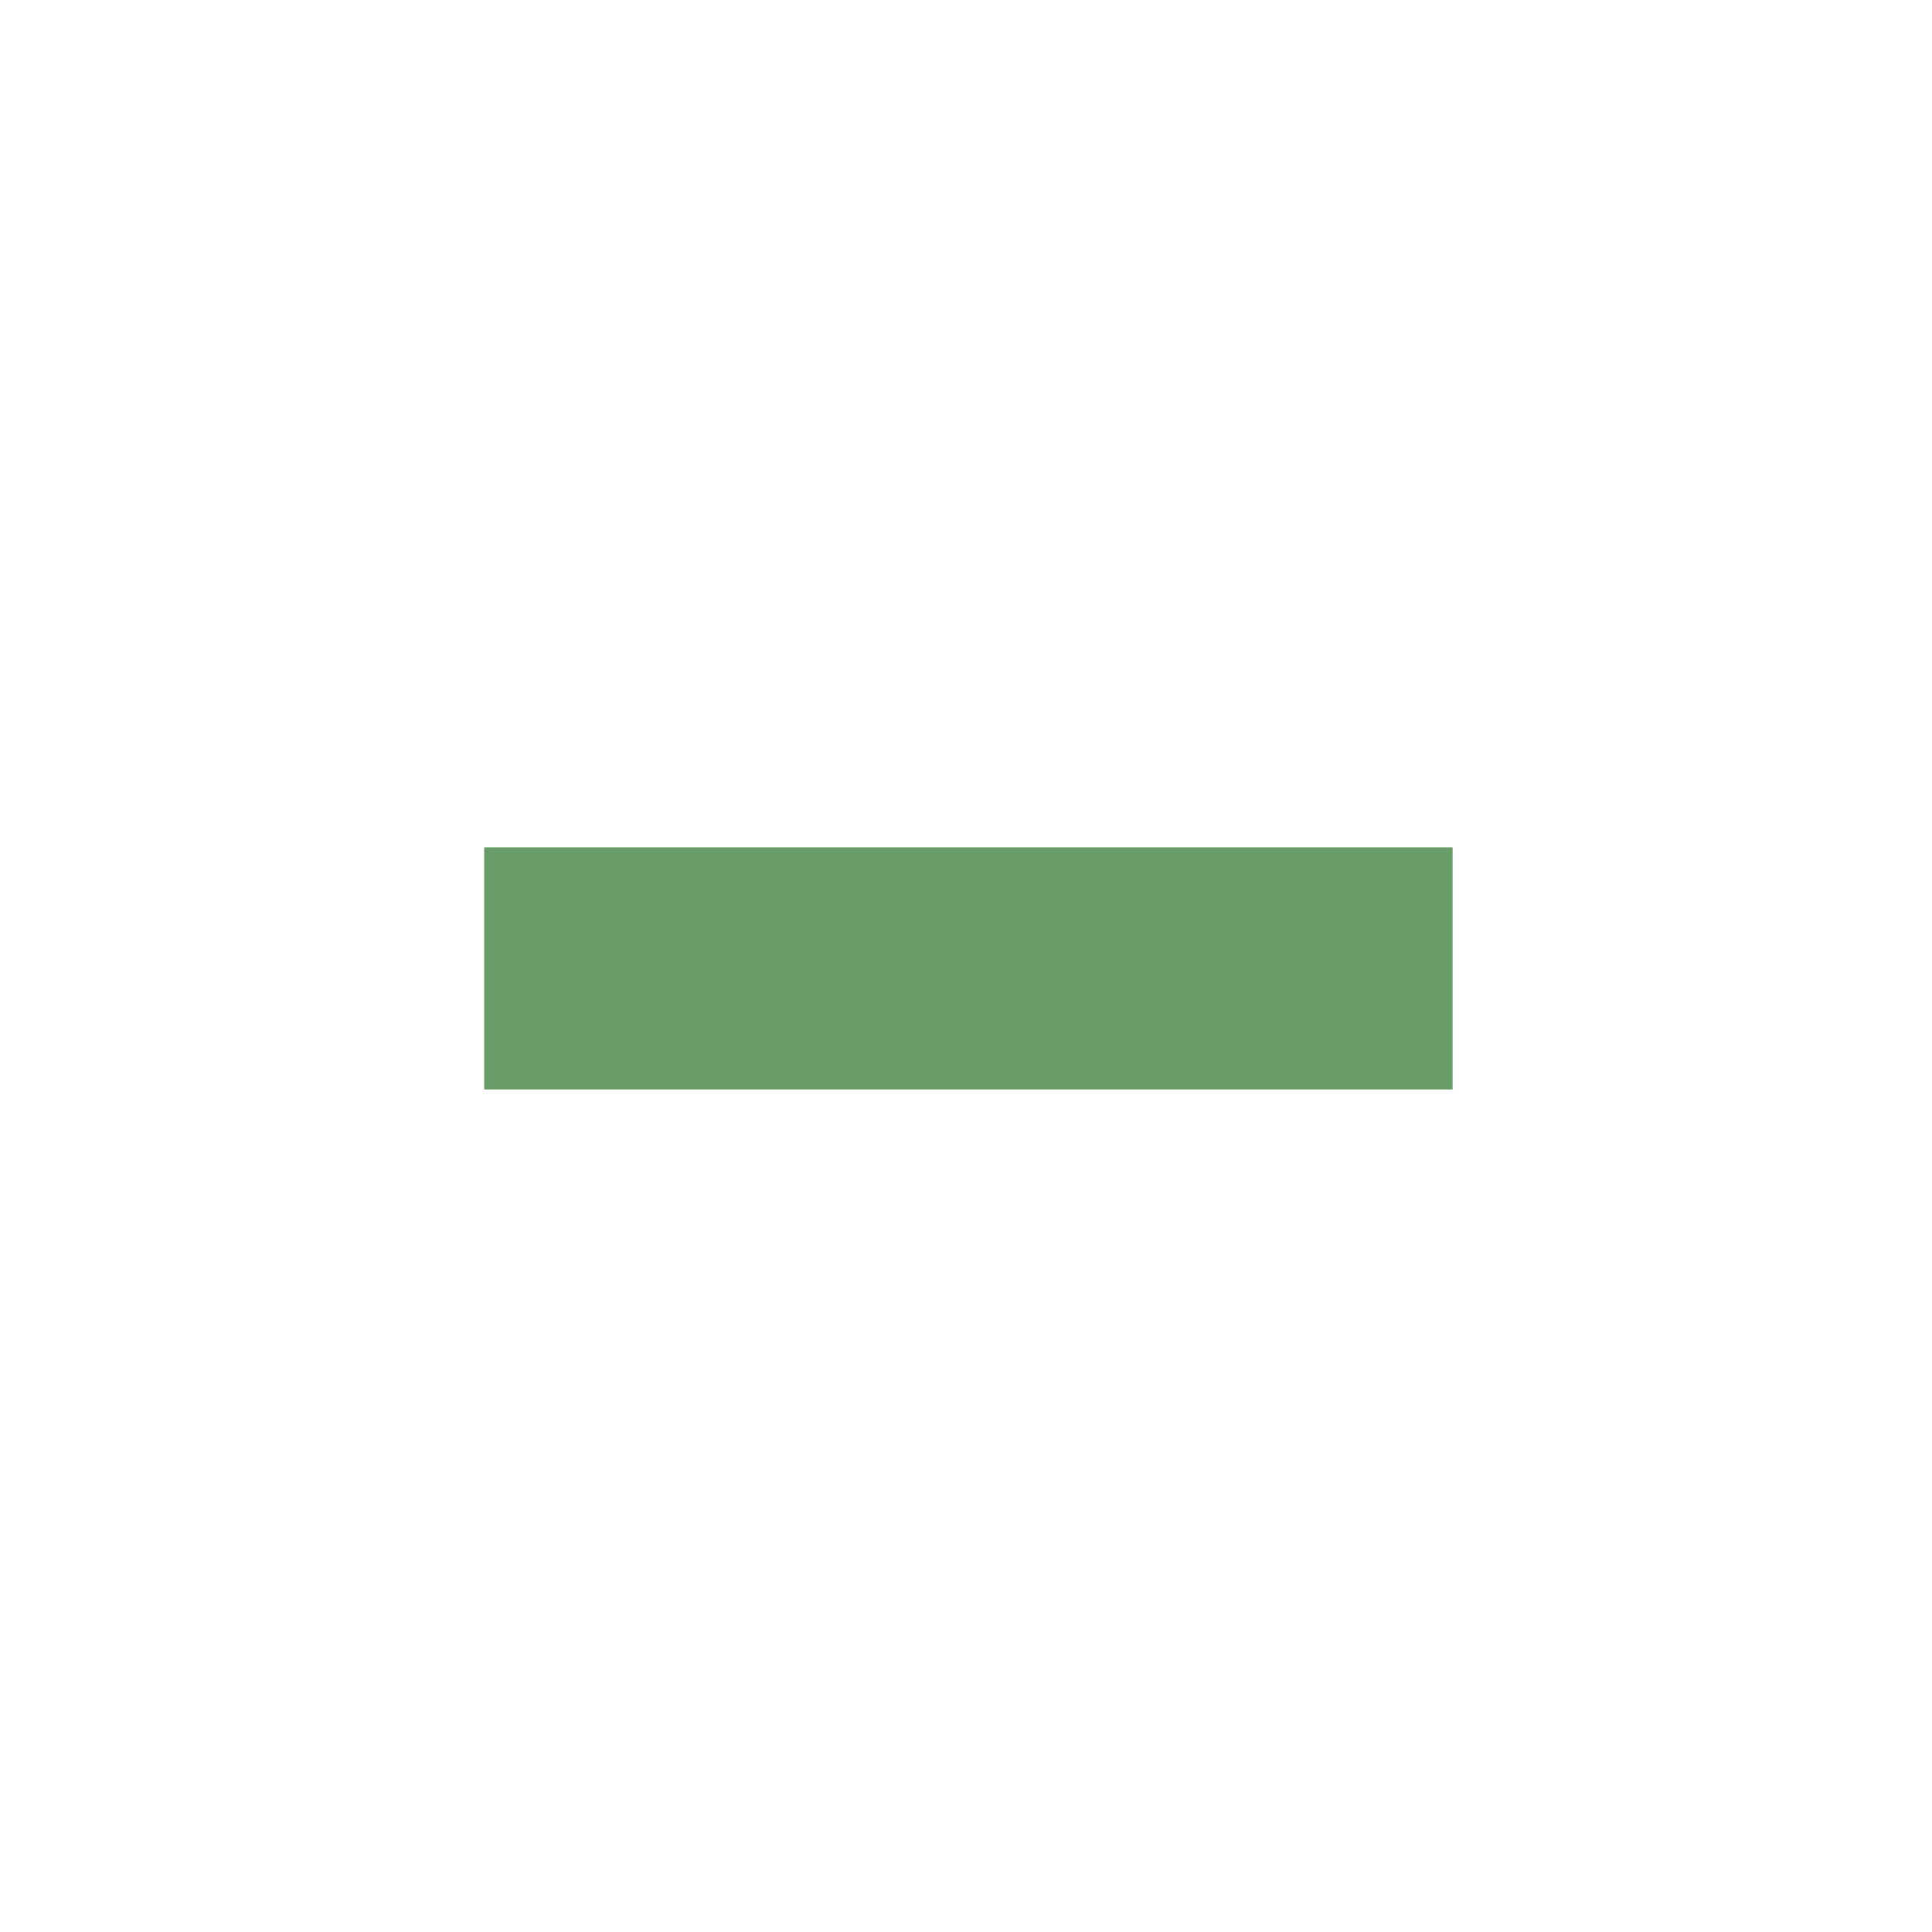
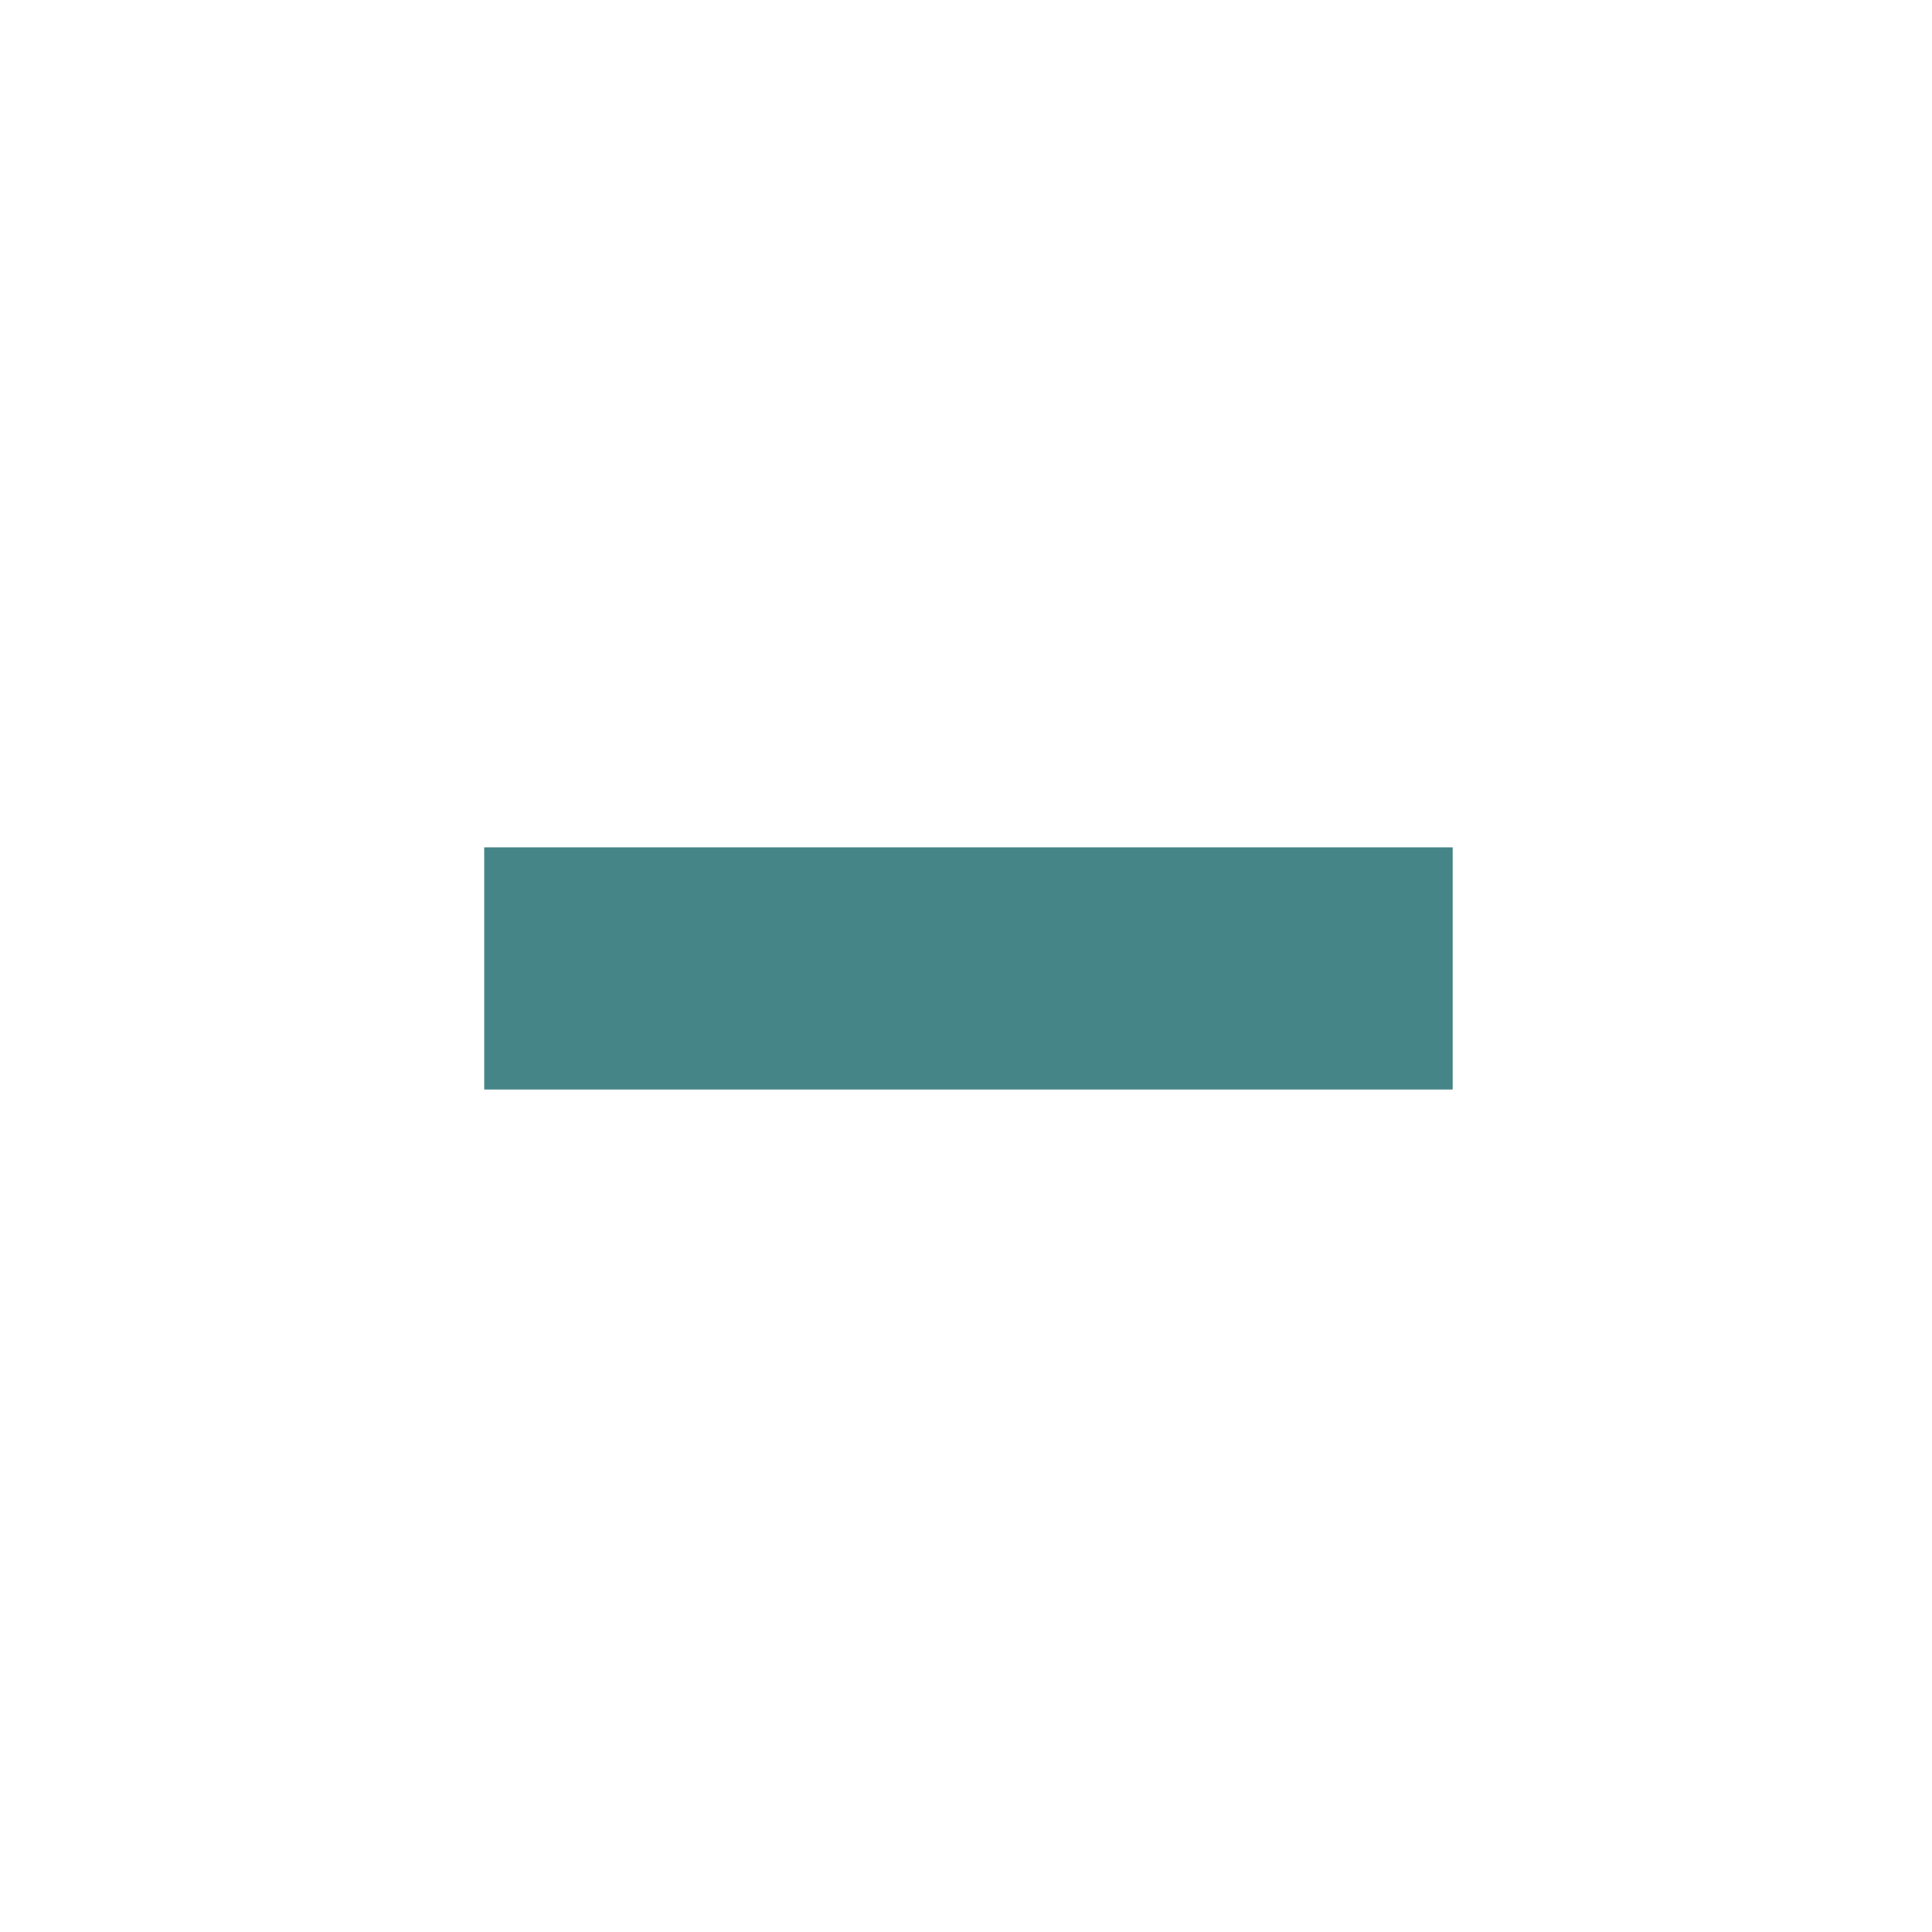
<svg xmlns="http://www.w3.org/2000/svg" width="133pt" height="133pt" viewBox="0 0 133 133" version="1.1">
  <g id="surface1">
-     <path style=" stroke:none;fill-rule:nonzero;fill:#689d68;fill-opacity:1;" d="M 33.332 58.332 L 100 58.332 L 100 75 L 33.332 75 Z M 33.332 58.332 " />
+     <path style=" stroke:none;fill-rule:nonzero;fill:#458588;fill-opacity:1;" d="M 33.332 58.332 L 100 58.332 L 100 75 L 33.332 75 Z M 33.332 58.332 " />
  </g>
</svg>
